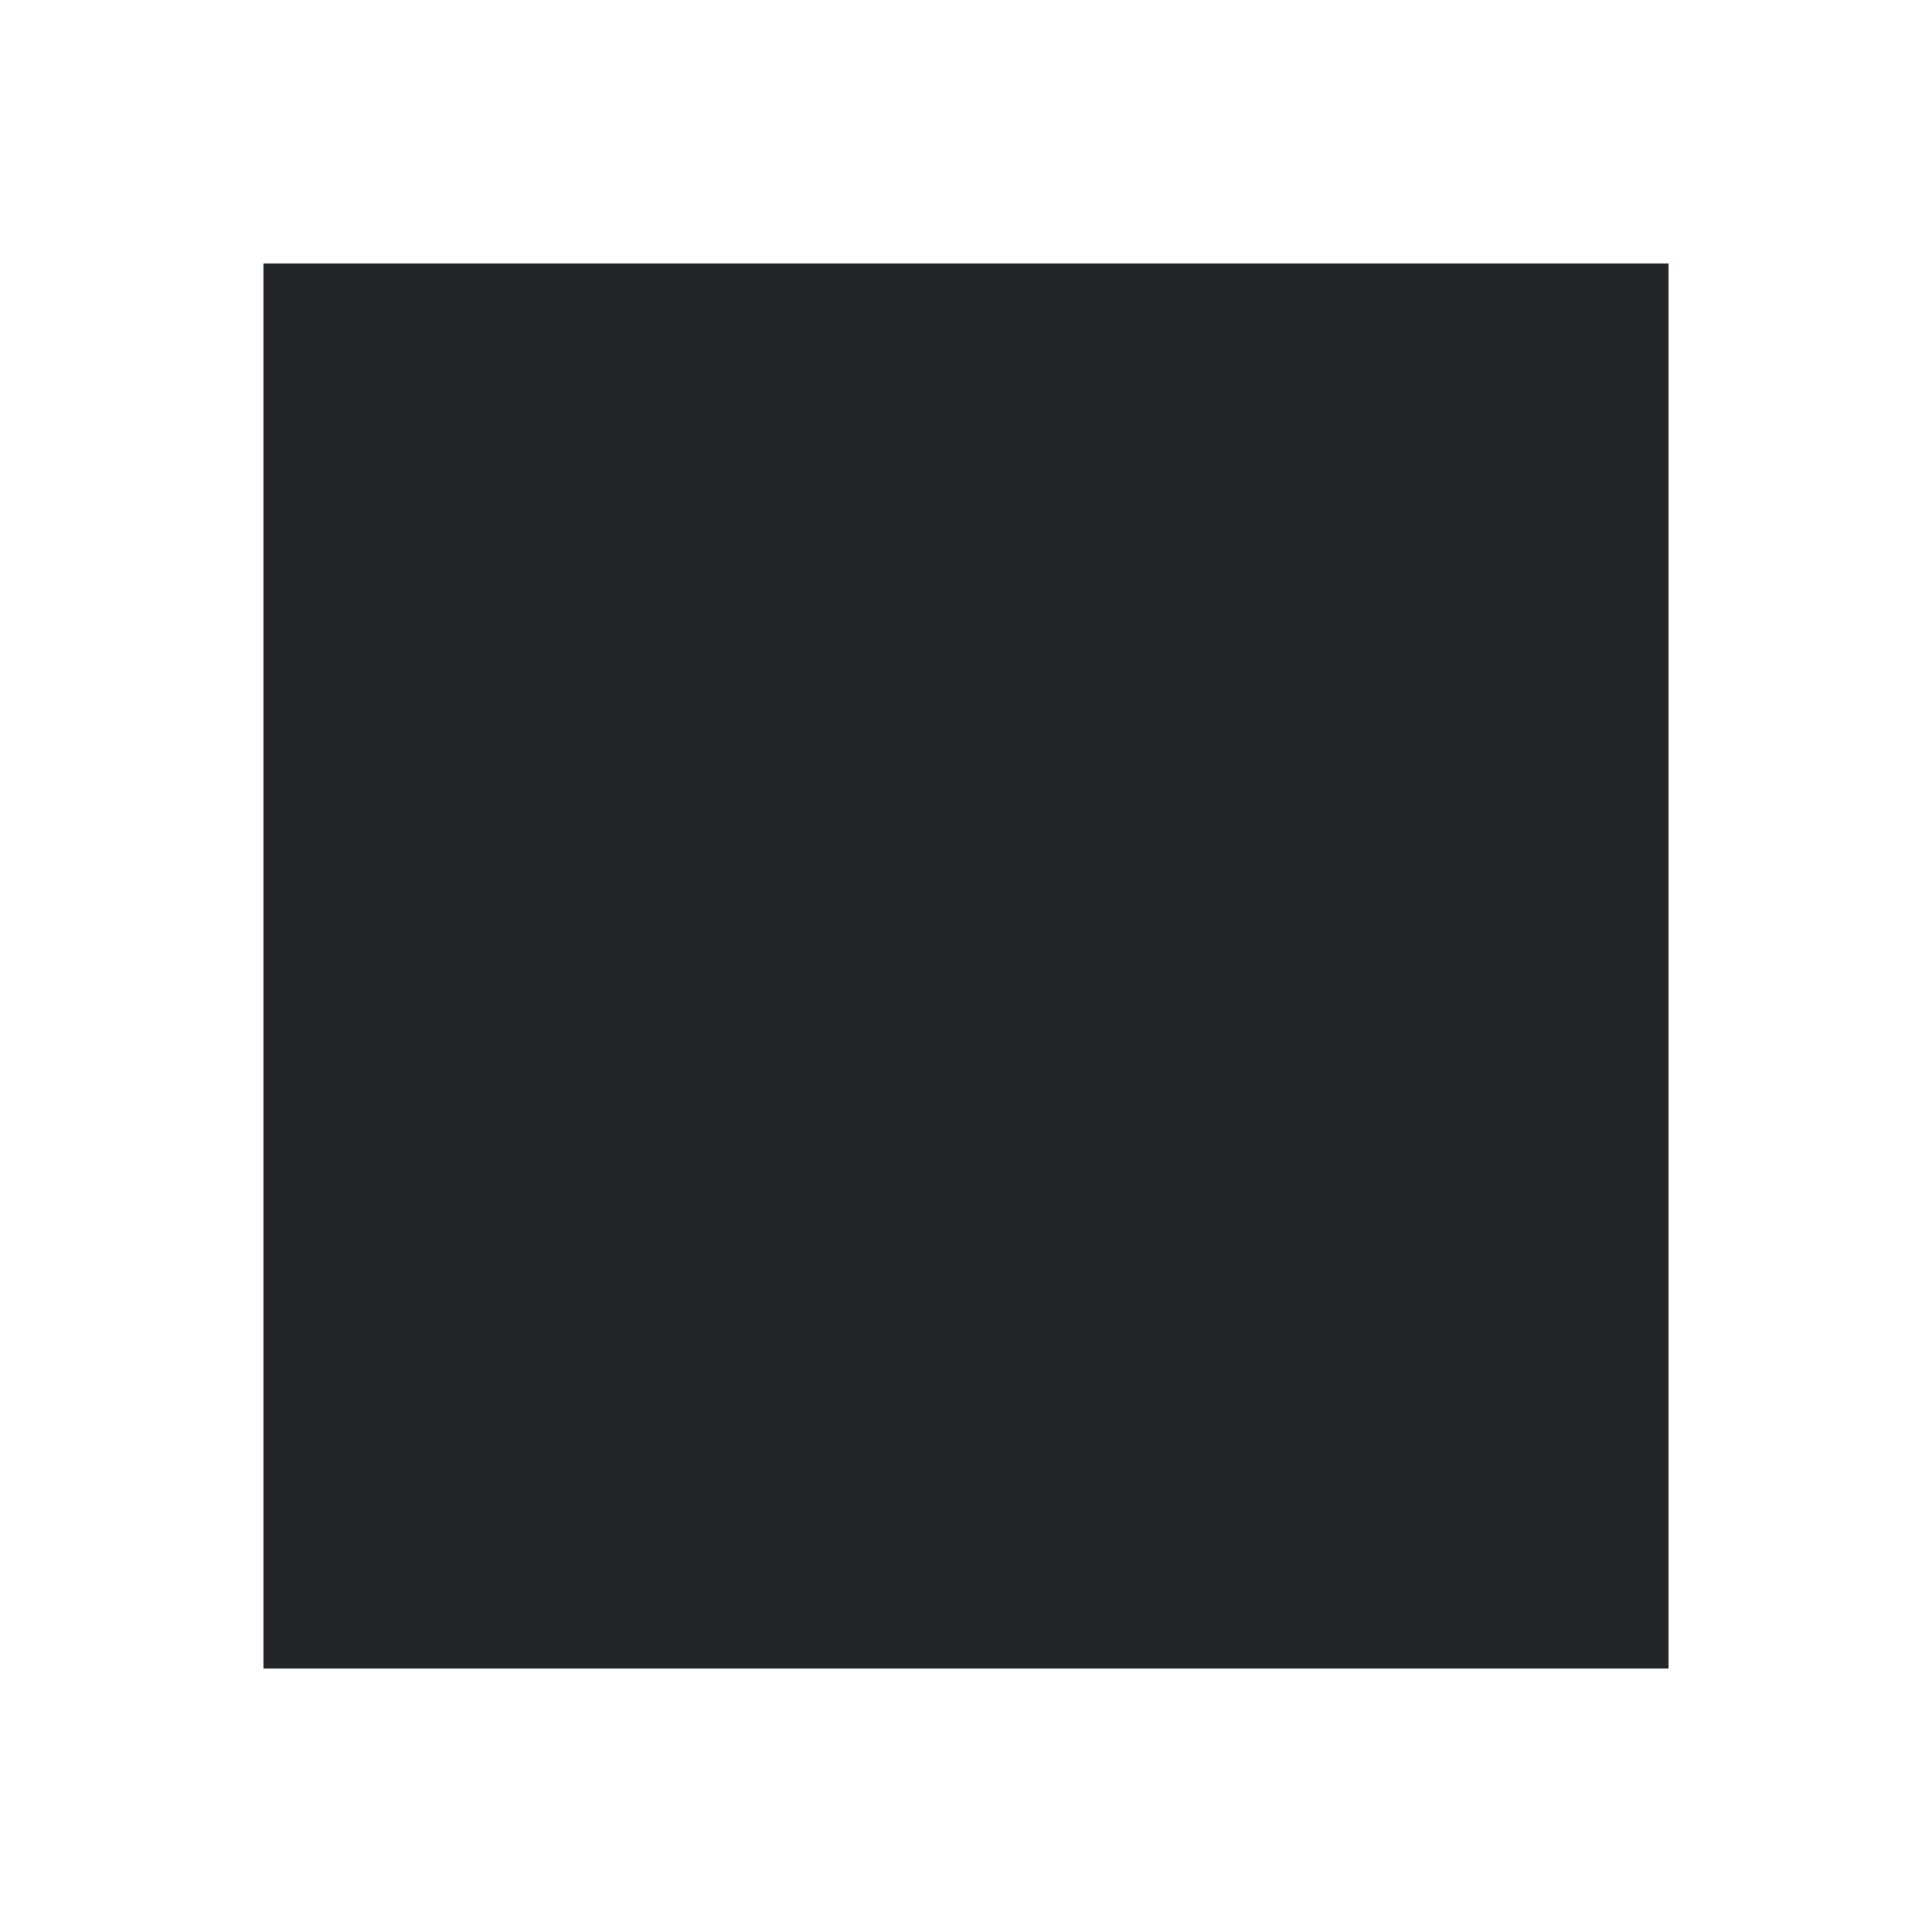
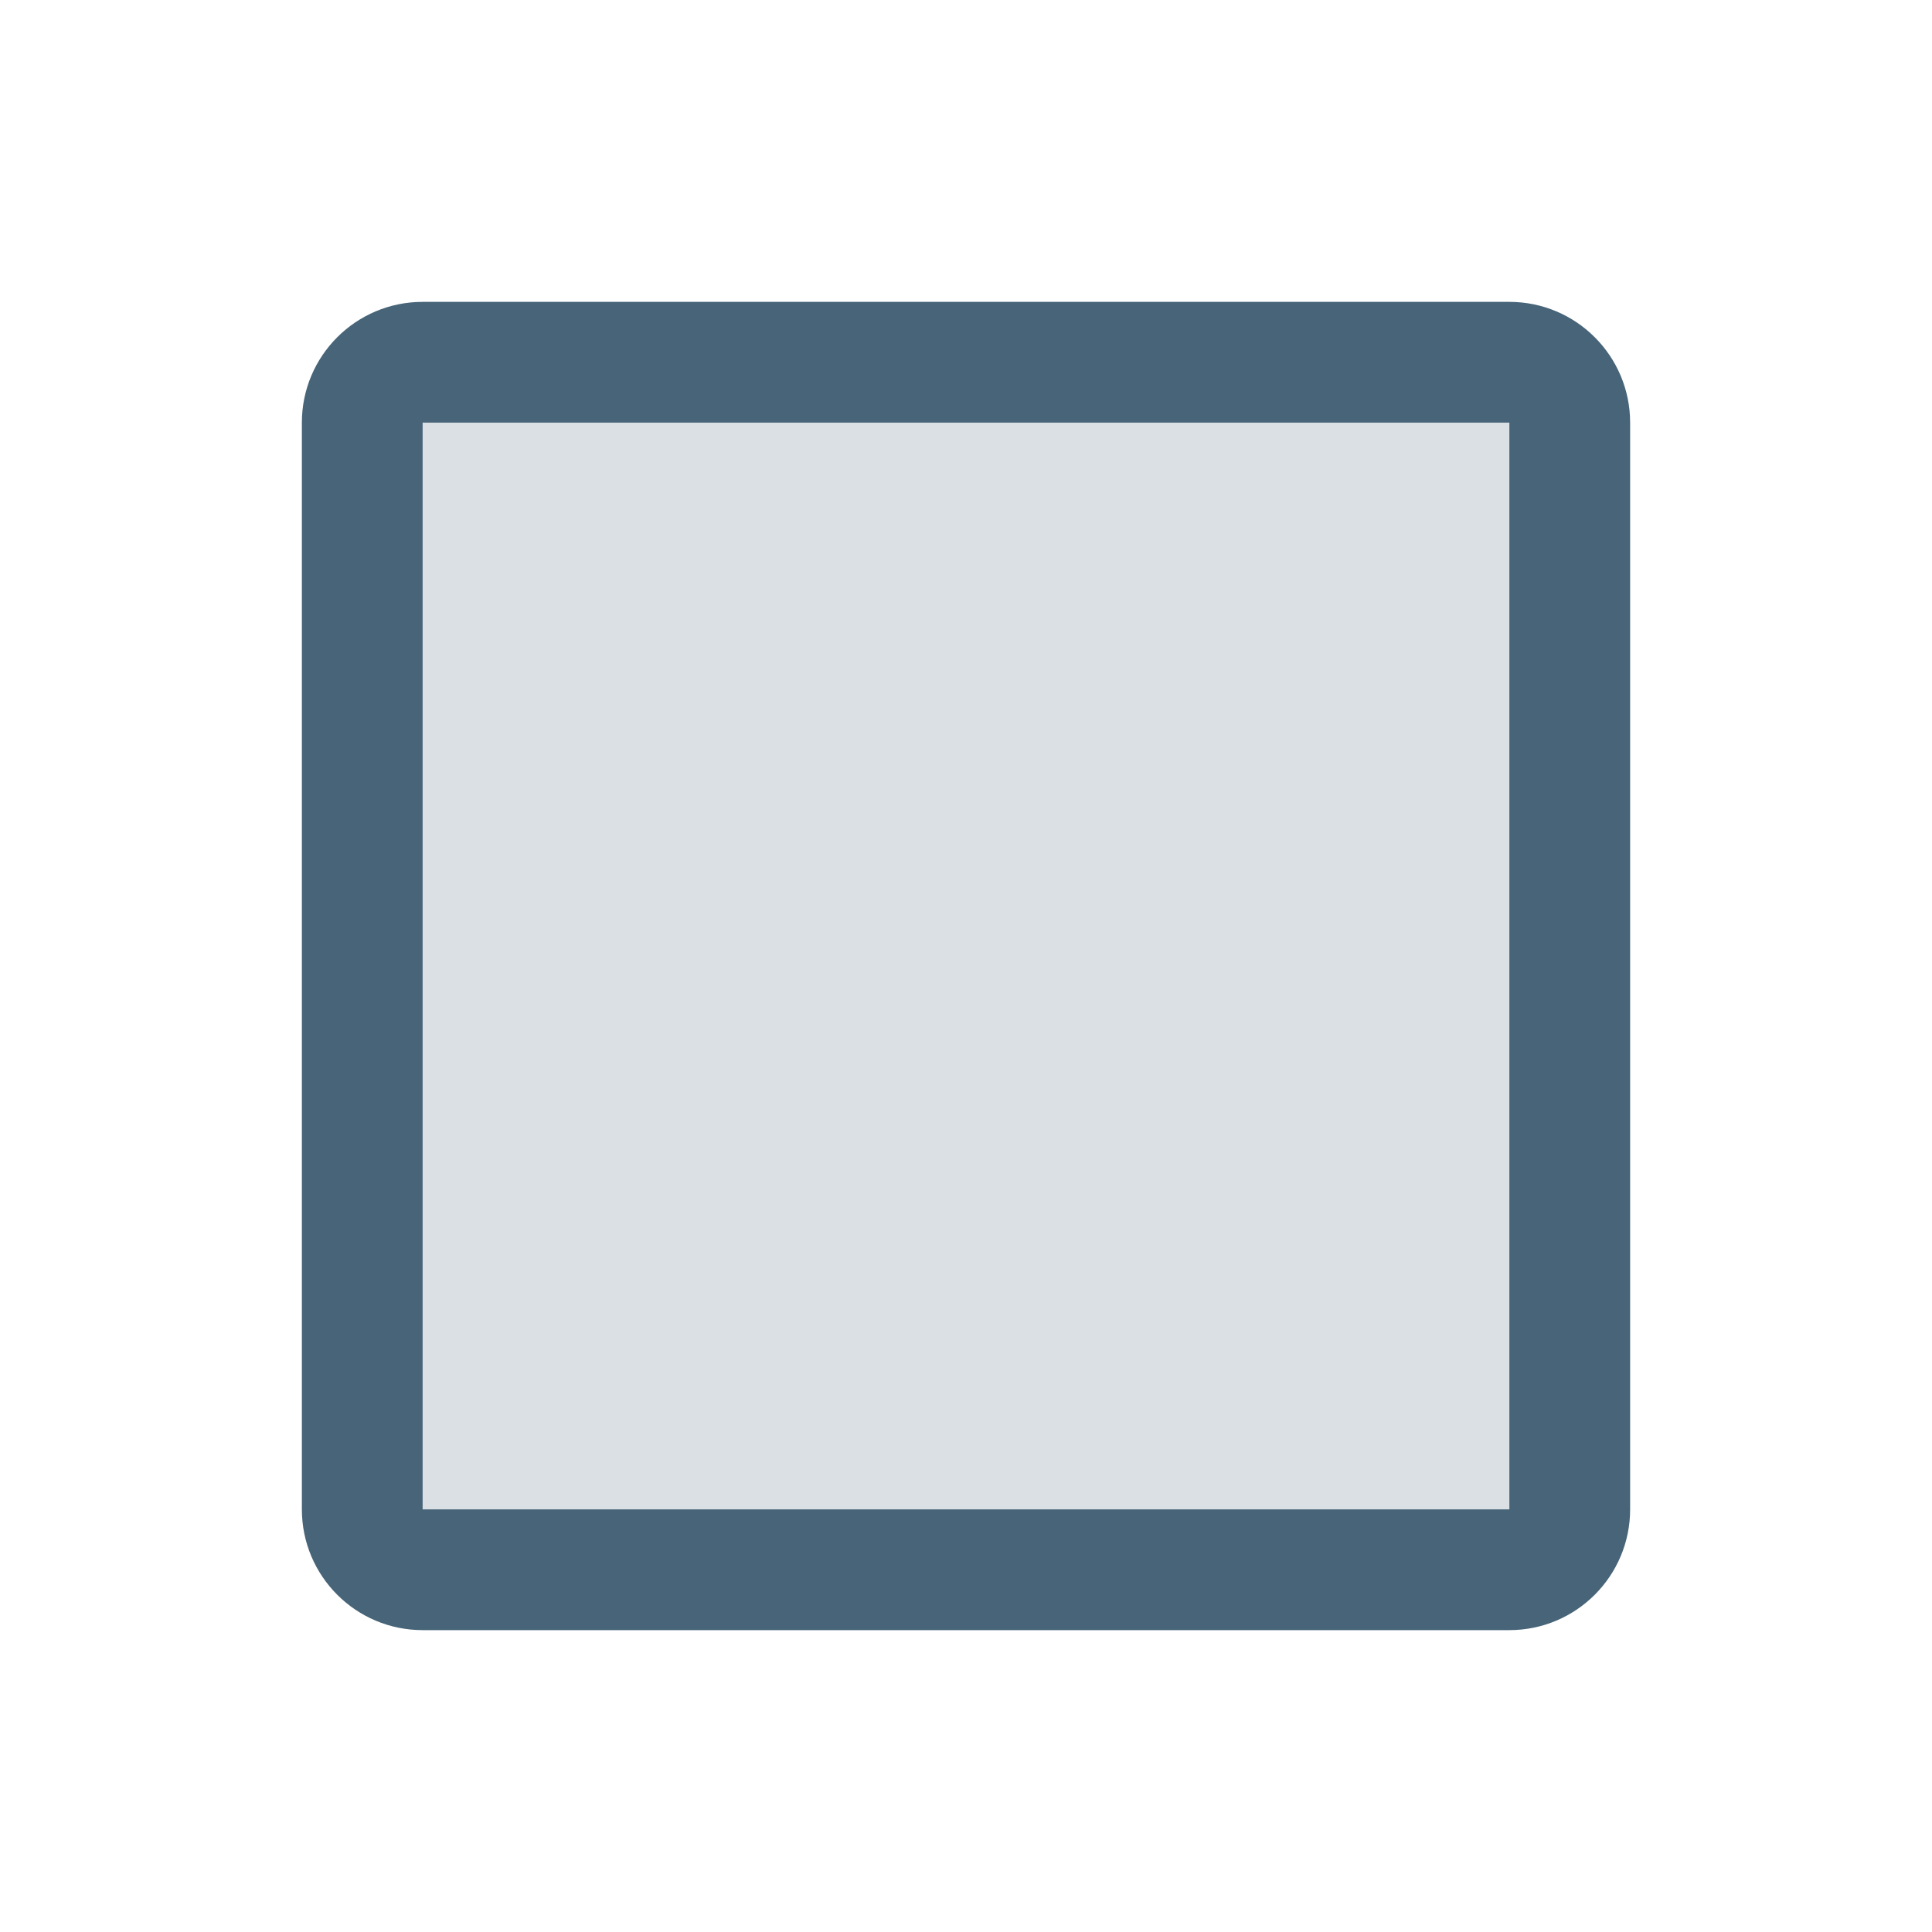
- <svg xmlns="http://www.w3.org/2000/svg" viewBox="0 0 22 22">
-   <style type="text/css" id="current-color-scheme">
-         .ColorScheme-Text {
-             color:#232629;
-         }
-     </style>
-   <path d="m3 3h16v16h-16z" class="ColorScheme-Text" fill="currentColor" />
+ <svg xmlns="http://www.w3.org/2000/svg" viewBox="0 0 256 256" fill="#476478">
+   <path d="M208,56V200a8,8,0,0,1-8,8H56a8,8,0,0,1-8-8V56a8,8,0,0,1,8-8H200A8,8,0,0,1,208,56Z" opacity="0.2" />
+   <path d="M200,40H56A16,16,0,0,0,40,56V200a16,16,0,0,0,16,16H200a16,16,0,0,0,16-16V56A16,16,0,0,0,200,40Zm0,160H56V56H200V200Z" />
</svg>
